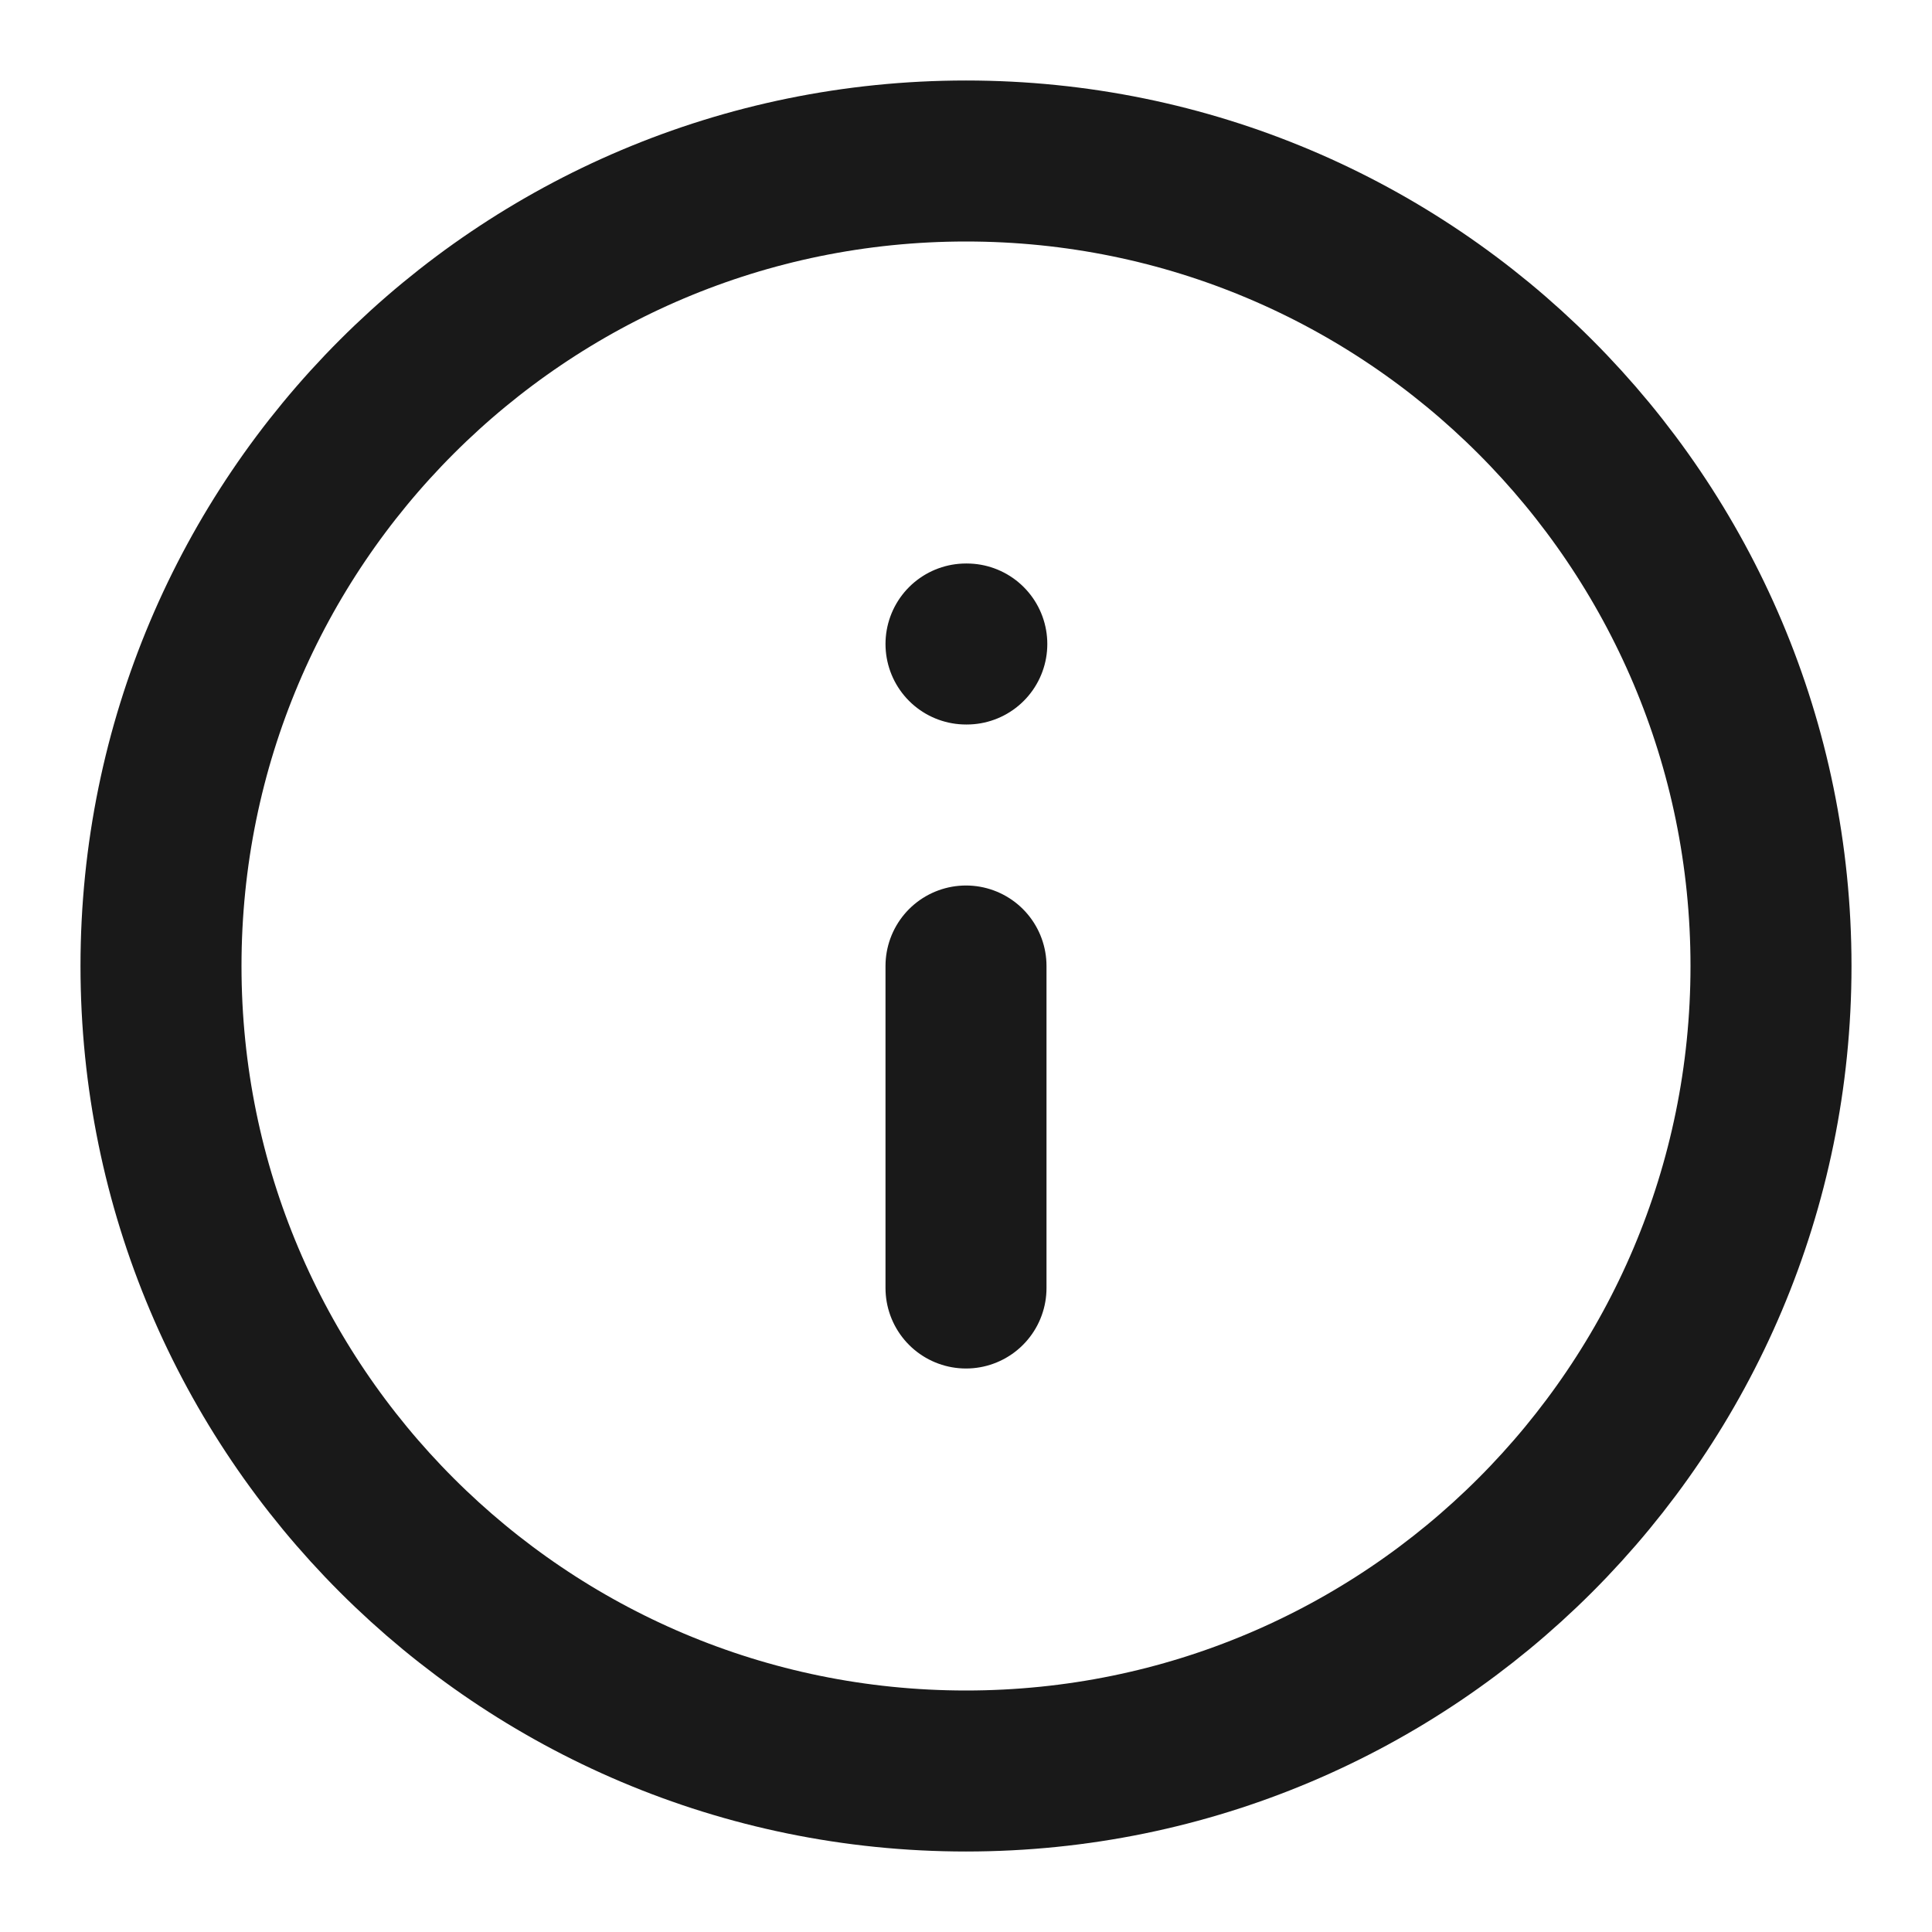
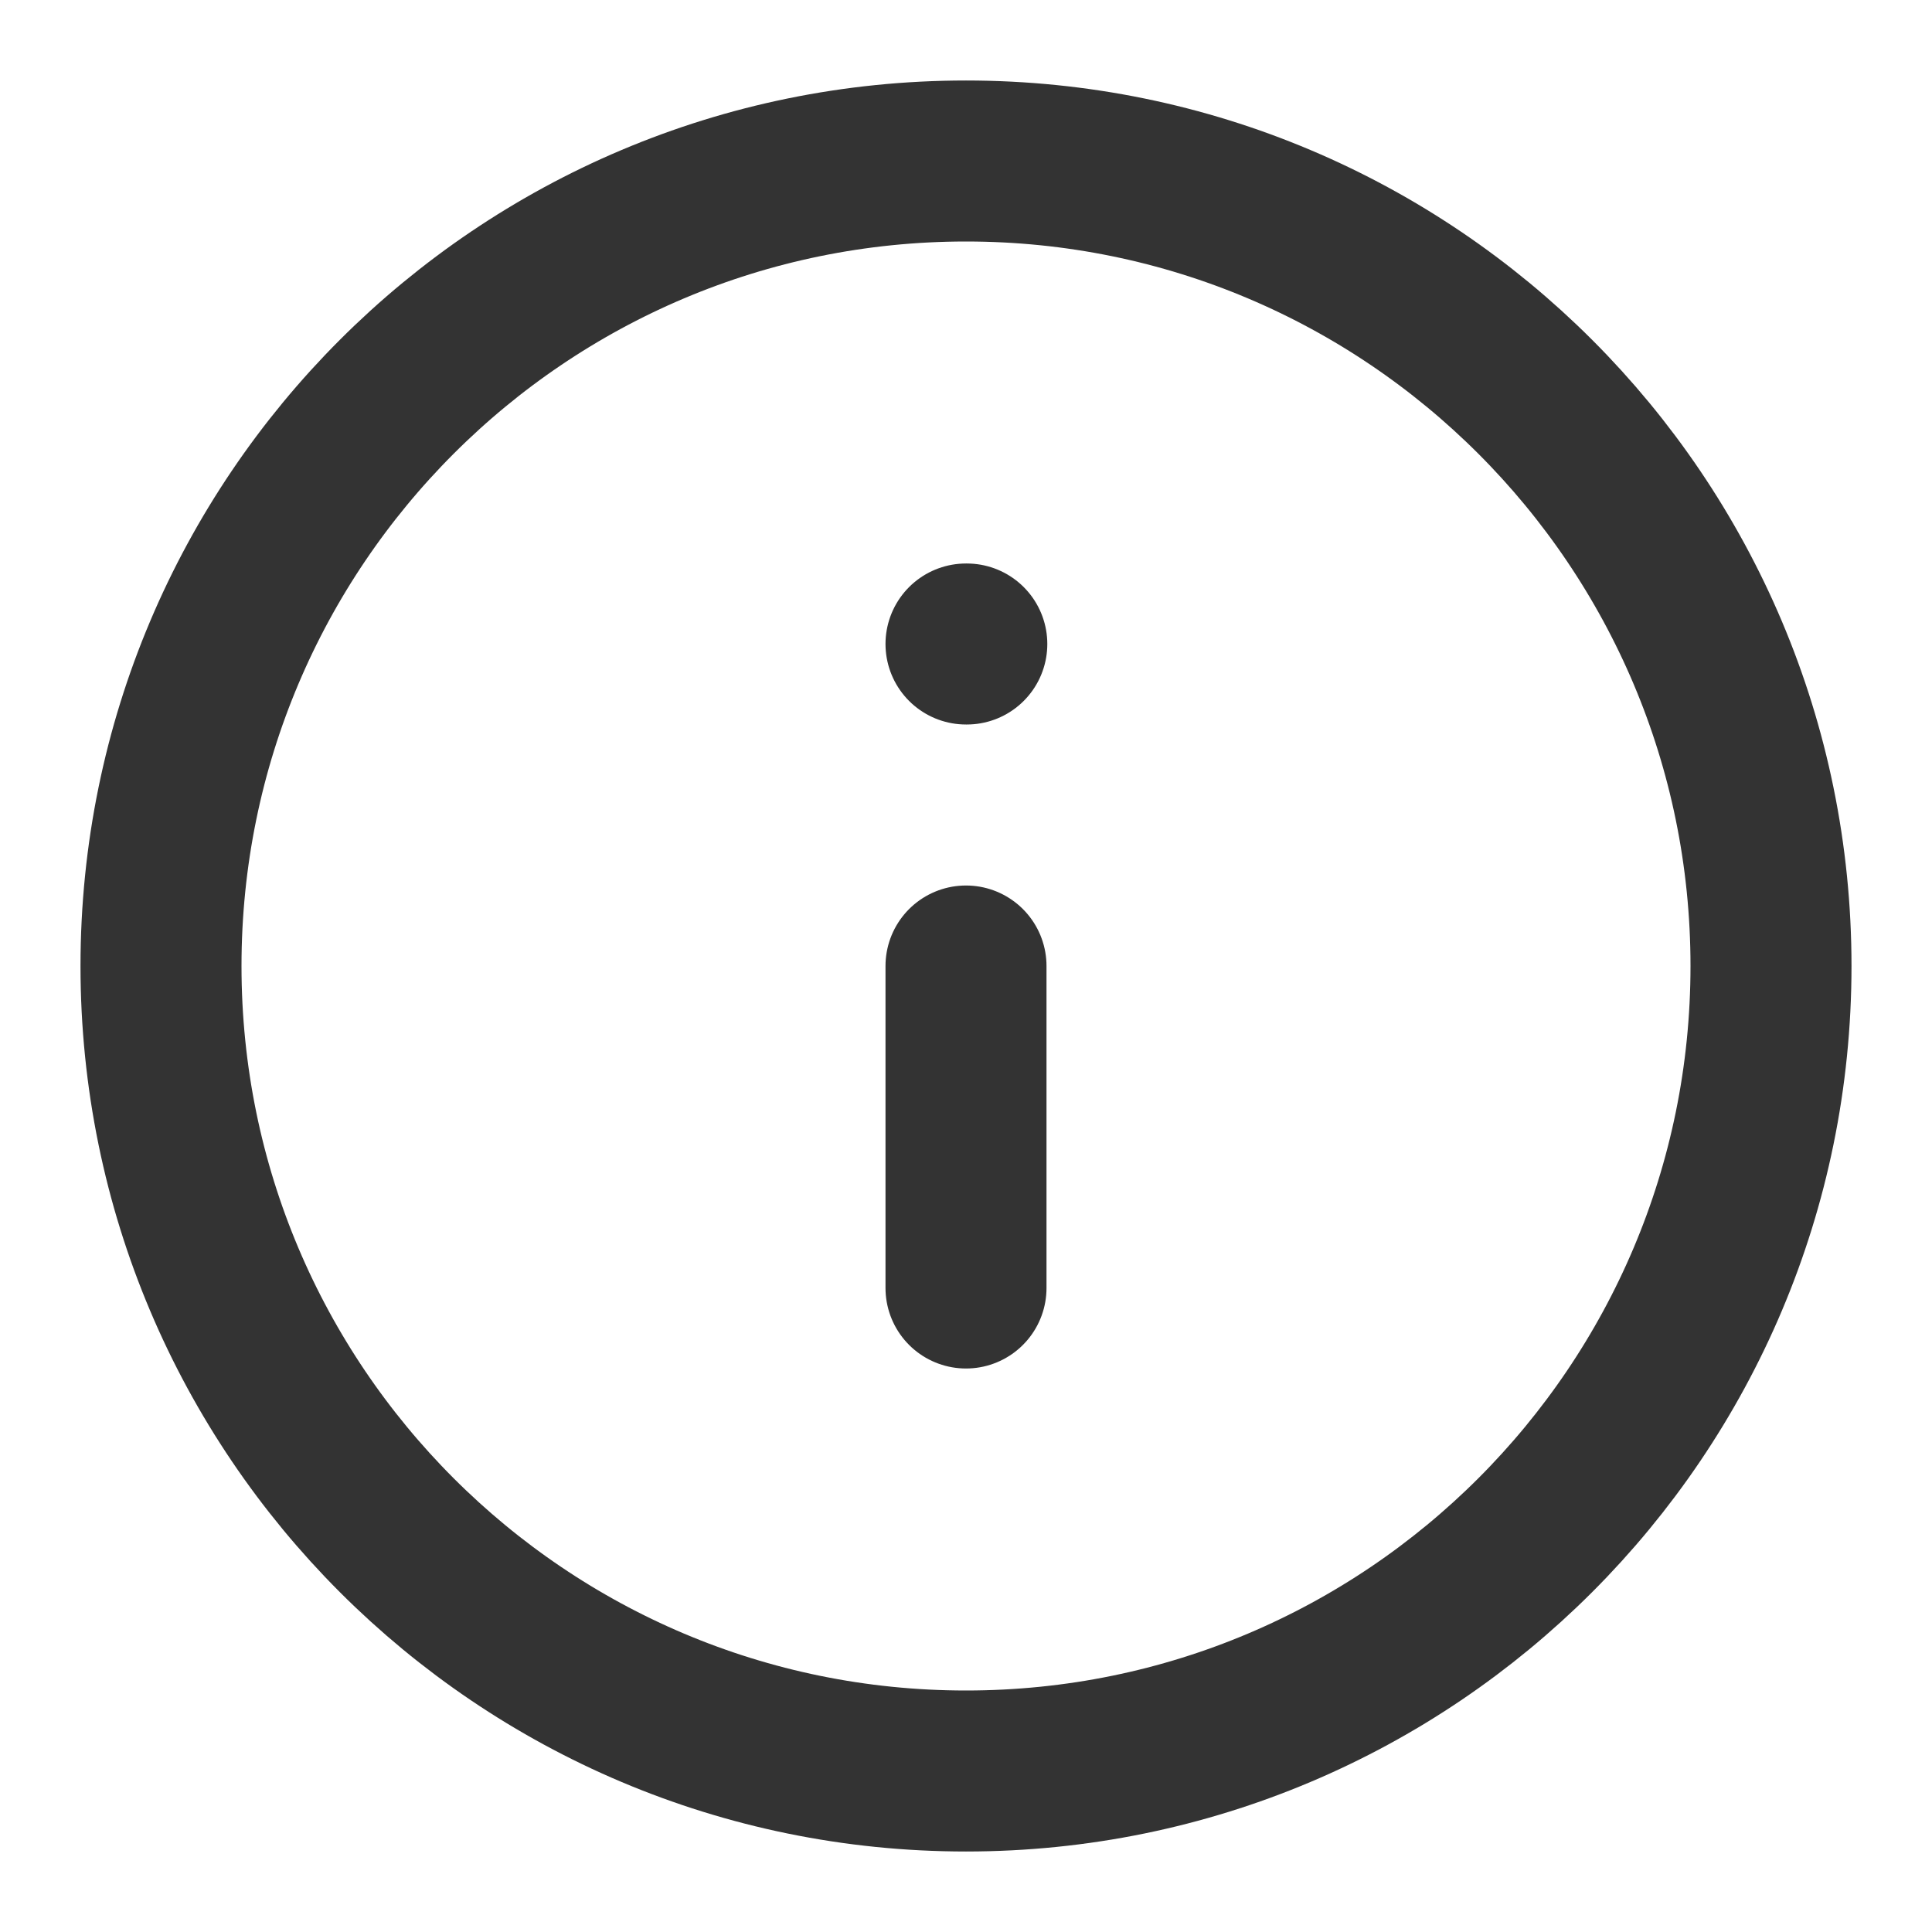
<svg xmlns="http://www.w3.org/2000/svg" width="24" height="24" viewBox="0 0 24 24" fill="none">
  <mask id="mask0_23_77" style="mask-type:alpha" maskUnits="userSpaceOnUse" x="1" y="1" width="22" height="22">
-     <path d="M12 16V12M12 8H12.01M22 12C22 17.523 17.523 22 12 22C6.477 22 2 17.523 2 12C2 6.477 6.477 2 12 2C17.523 2 22 6.477 22 12Z" stroke="#6C7E9D" stroke-width="2" stroke-linecap="round" stroke-linejoin="round" />
+     <path d="M12 16V12M12 8H12.01M22 12C22 17.523 17.523 22 12 22C6.477 22 2 17.523 2 12C2 6.477 6.477 2 12 2C17.523 2 22 6.477 22 12Z" stroke="currentColor" stroke-width="2" stroke-linecap="round" stroke-linejoin="round" />
  </mask>
  <g mask="url(#mask0_23_77)">
-     <rect width="24" height="24" fill="currentColor" fill-opacity="0.9" />
+     <rect width="24" height="24" fill="currentColor" fill-opacity="0.8" />
  </g>
</svg>
